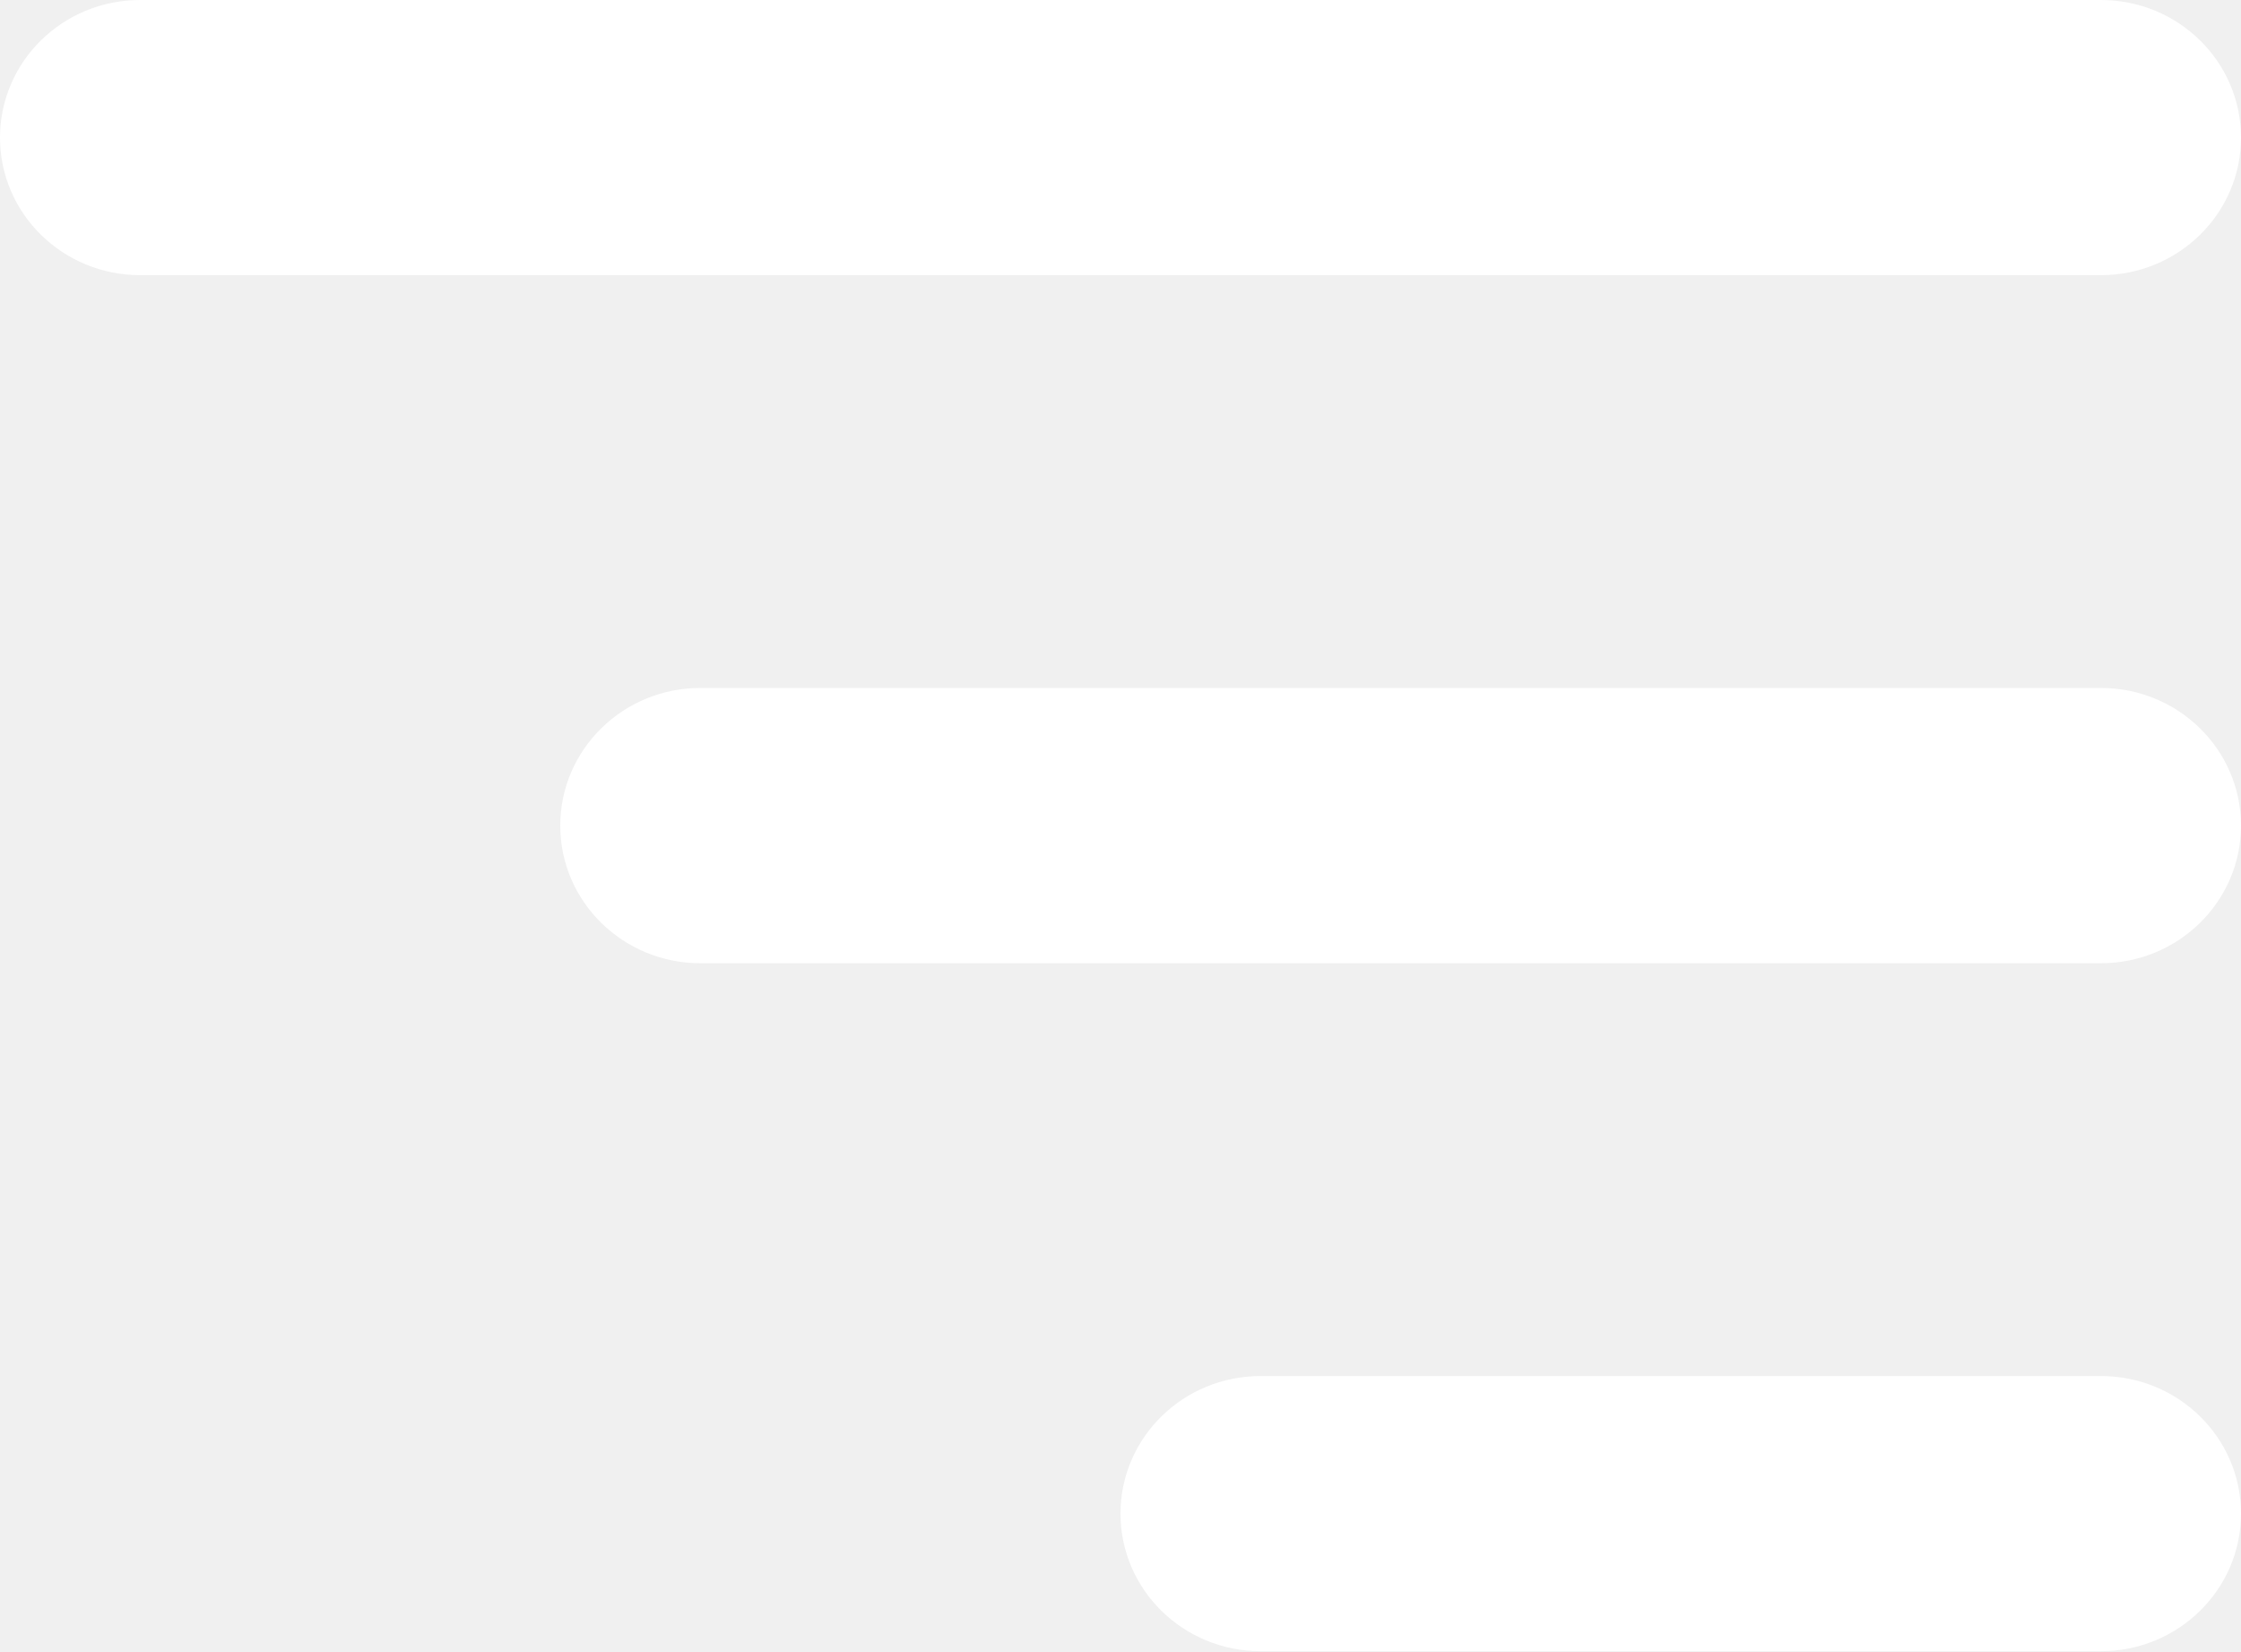
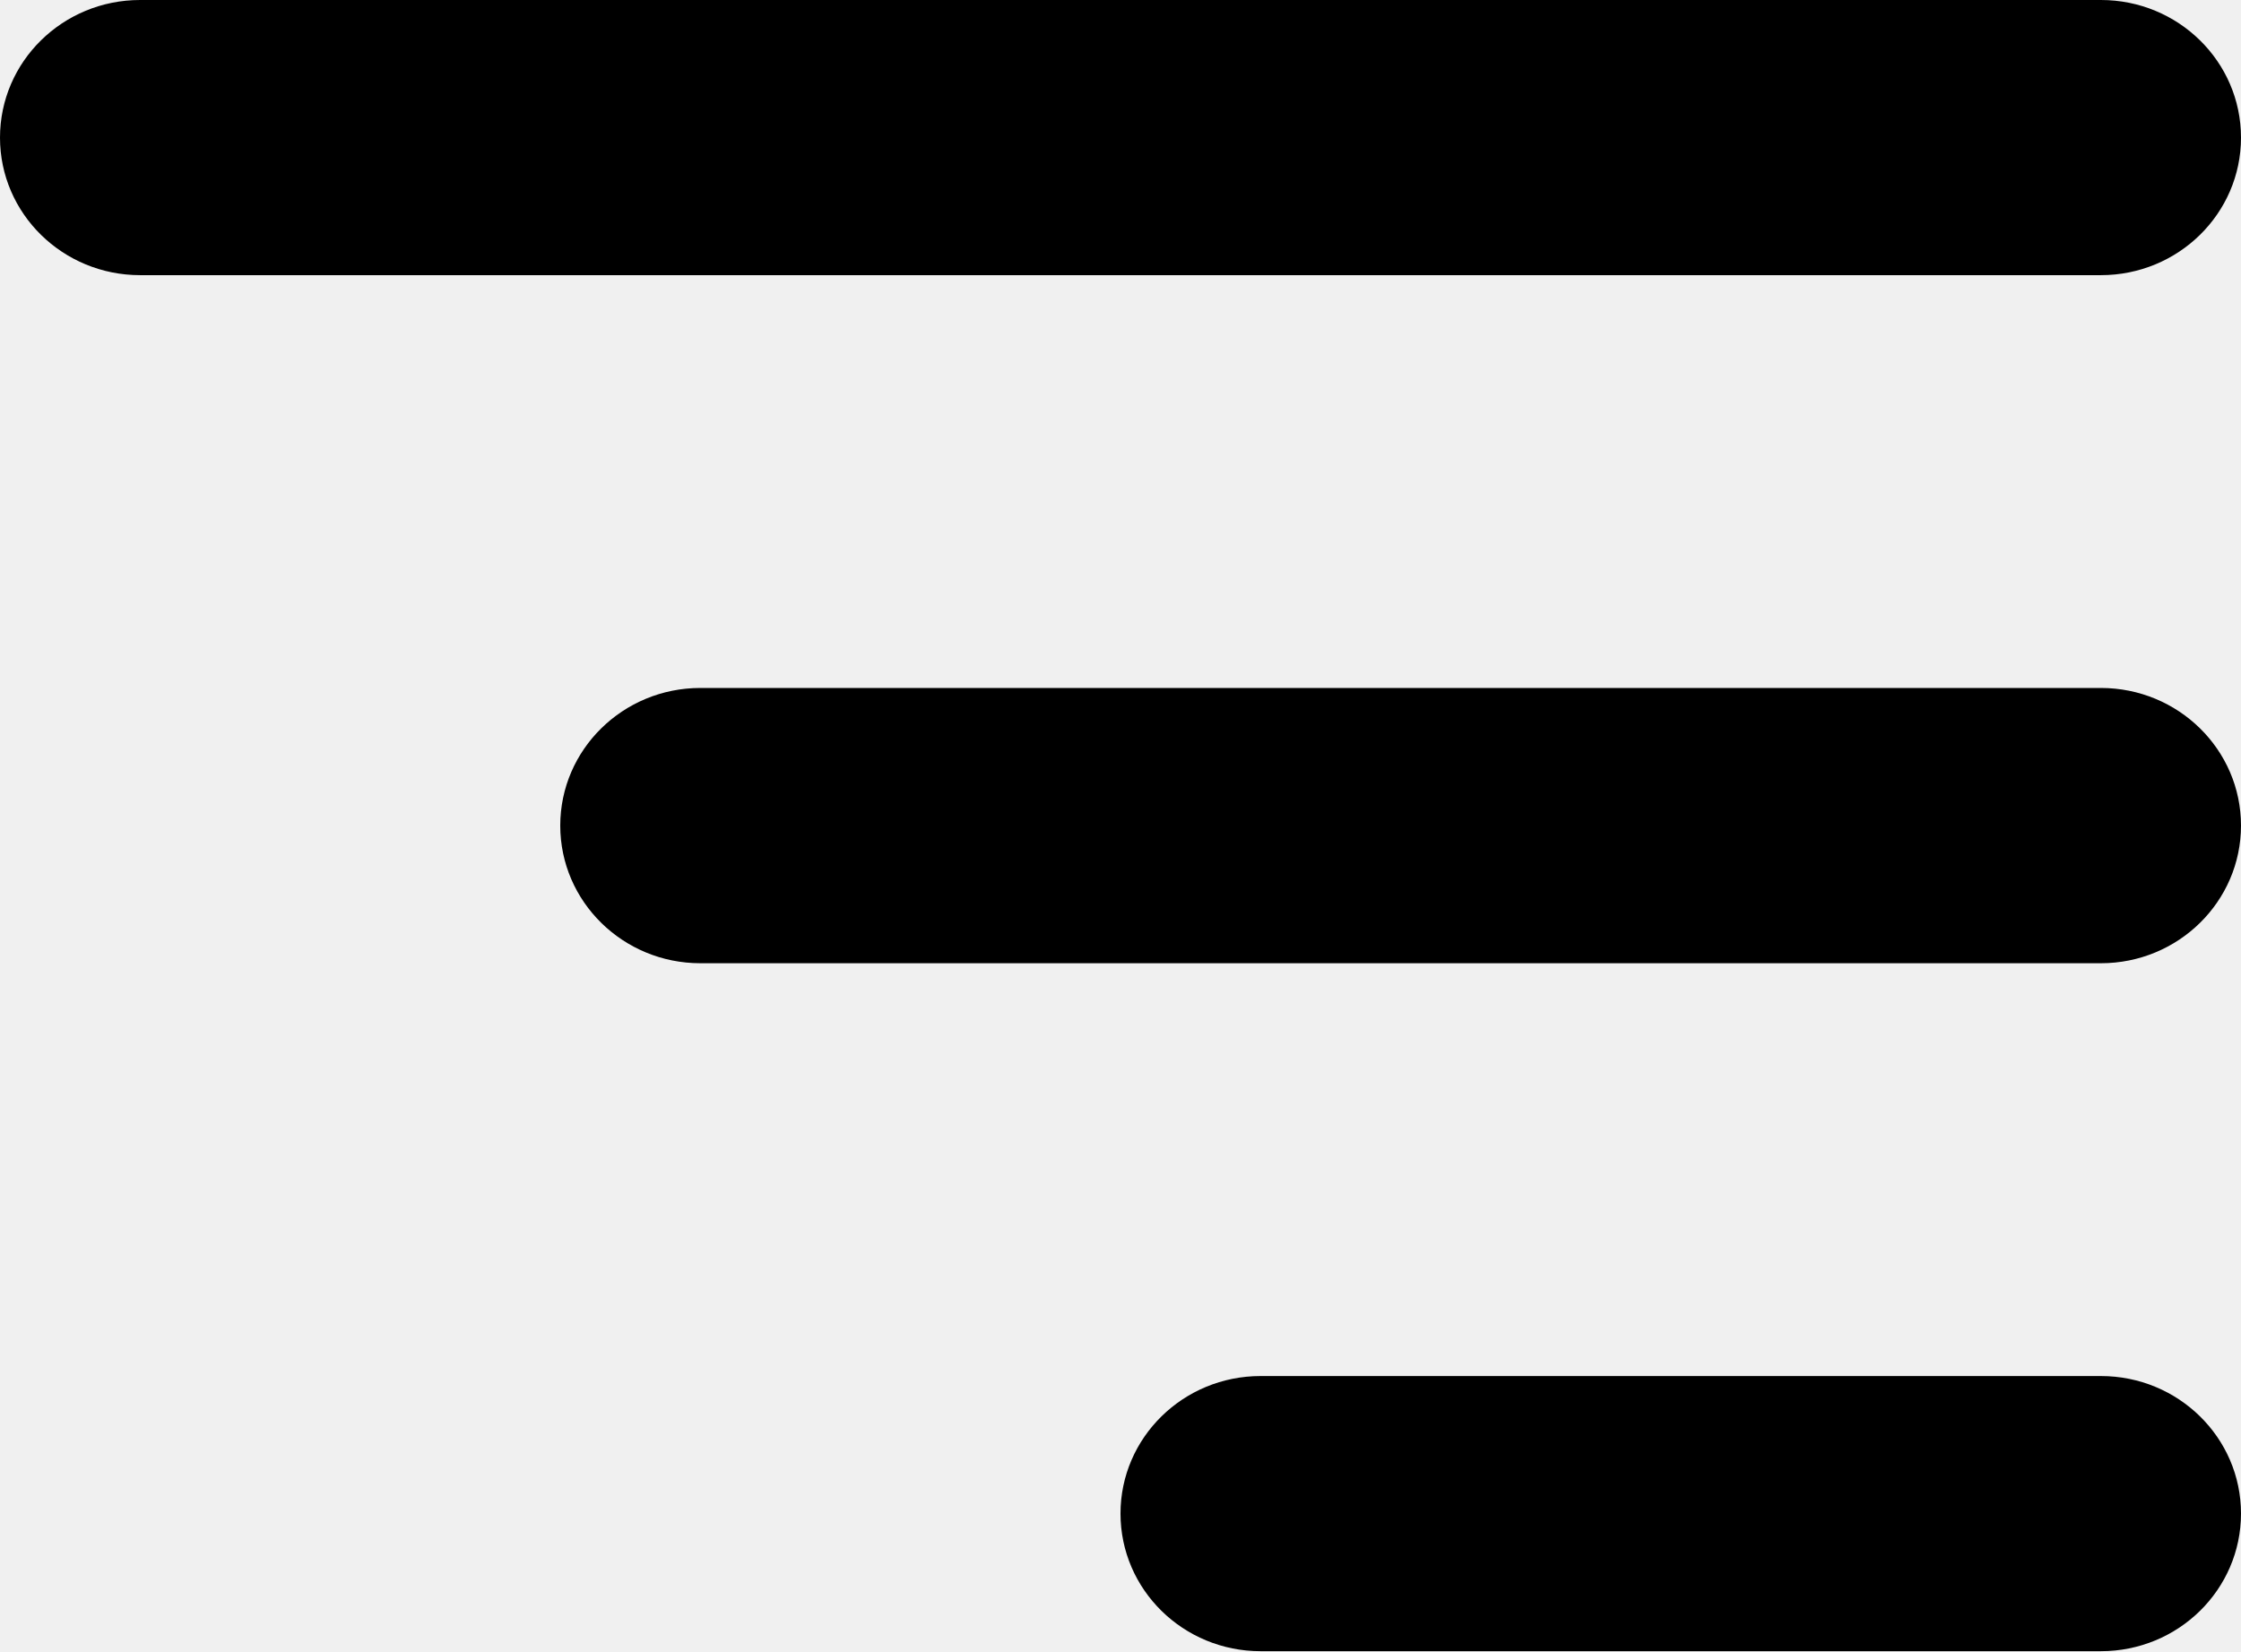
- <svg xmlns="http://www.w3.org/2000/svg" viewBox="0 0 19 14" fill="none">
-   <path fill-rule="evenodd" clip-rule="evenodd" d="M19 12.833C19 13.478 18.468 14 17.812 14H10.688C10.032 14 9.5 13.478 9.5 12.833C9.5 12.189 10.032 11.667 10.688 11.667H17.812C18.468 11.667 19 12.189 19 12.833Z" fill="white" />
-   <path d="M1.188 0H17.812C18.468 0 19 0.522 19 1.167C19 1.811 18.468 2.333 17.812 2.333H1.188C0.532 2.333 9.63211e-07 1.811 9.63211e-07 1.167C9.63211e-07 0.522 0.532 0 1.188 0Z" fill="white" />
-   <path d="M5.938 5.833H17.812C18.468 5.833 19 6.356 19 7C19 7.644 18.468 8.167 17.812 8.167H5.938C5.282 8.167 4.75 7.644 4.75 7C4.75 6.356 5.282 5.833 5.938 5.833Z" fill="white" />
+ <svg xmlns="http://www.w3.org/2000/svg" viewBox="0 0 19 14">
+   <path fill-rule="evenodd" clip-rule="evenodd" d="M19 12.833C19 13.478 18.468 14 17.812 14H10.688C10.032 14 9.5 13.478 9.5 12.833C9.5 12.189 10.032 11.667 10.688 11.667H17.812C18.468 11.667 19 12.189 19 12.833Z" />
+   <path d="M1.188 0H17.812C18.468 0 19 0.522 19 1.167C19 1.811 18.468 2.333 17.812 2.333H1.188C0.532 2.333 9.63211e-07 1.811 9.63211e-07 1.167C9.63211e-07 0.522 0.532 0 1.188 0Z" />
+   <path d="M5.938 5.833H17.812C18.468 5.833 19 6.356 19 7C19 7.644 18.468 8.167 17.812 8.167H5.938C5.282 8.167 4.75 7.644 4.75 7C4.75 6.356 5.282 5.833 5.938 5.833Z" />
</svg>
